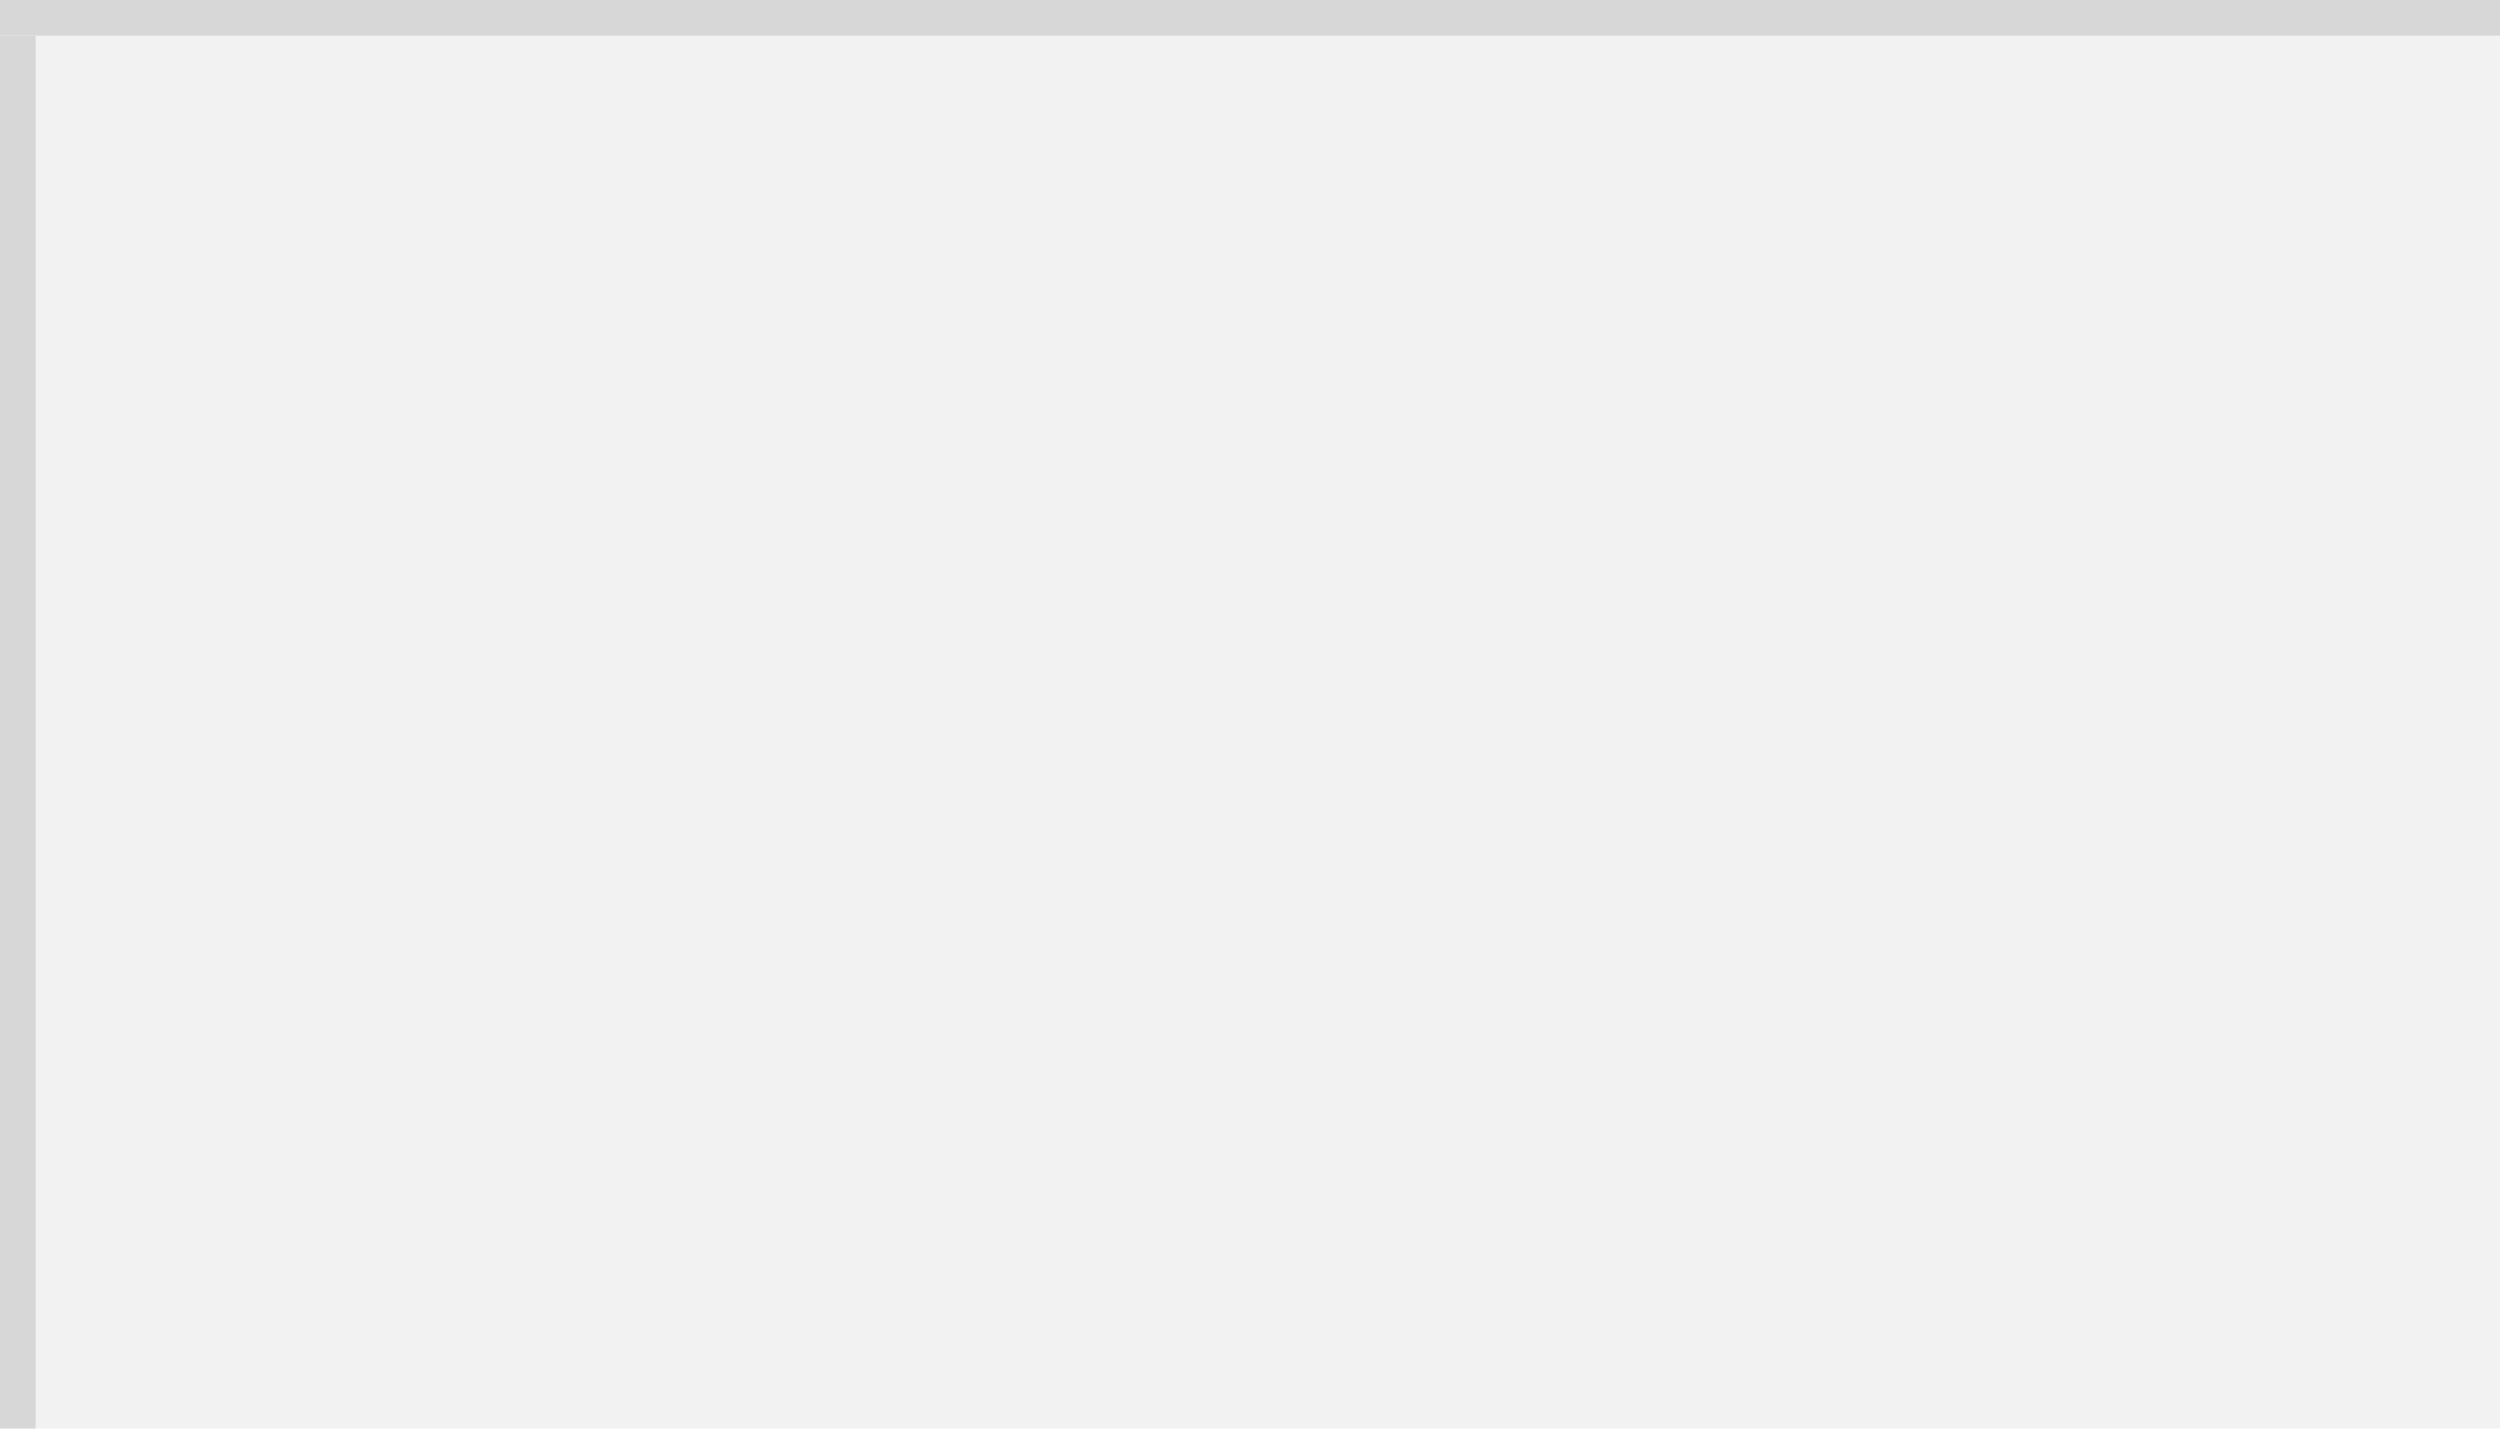
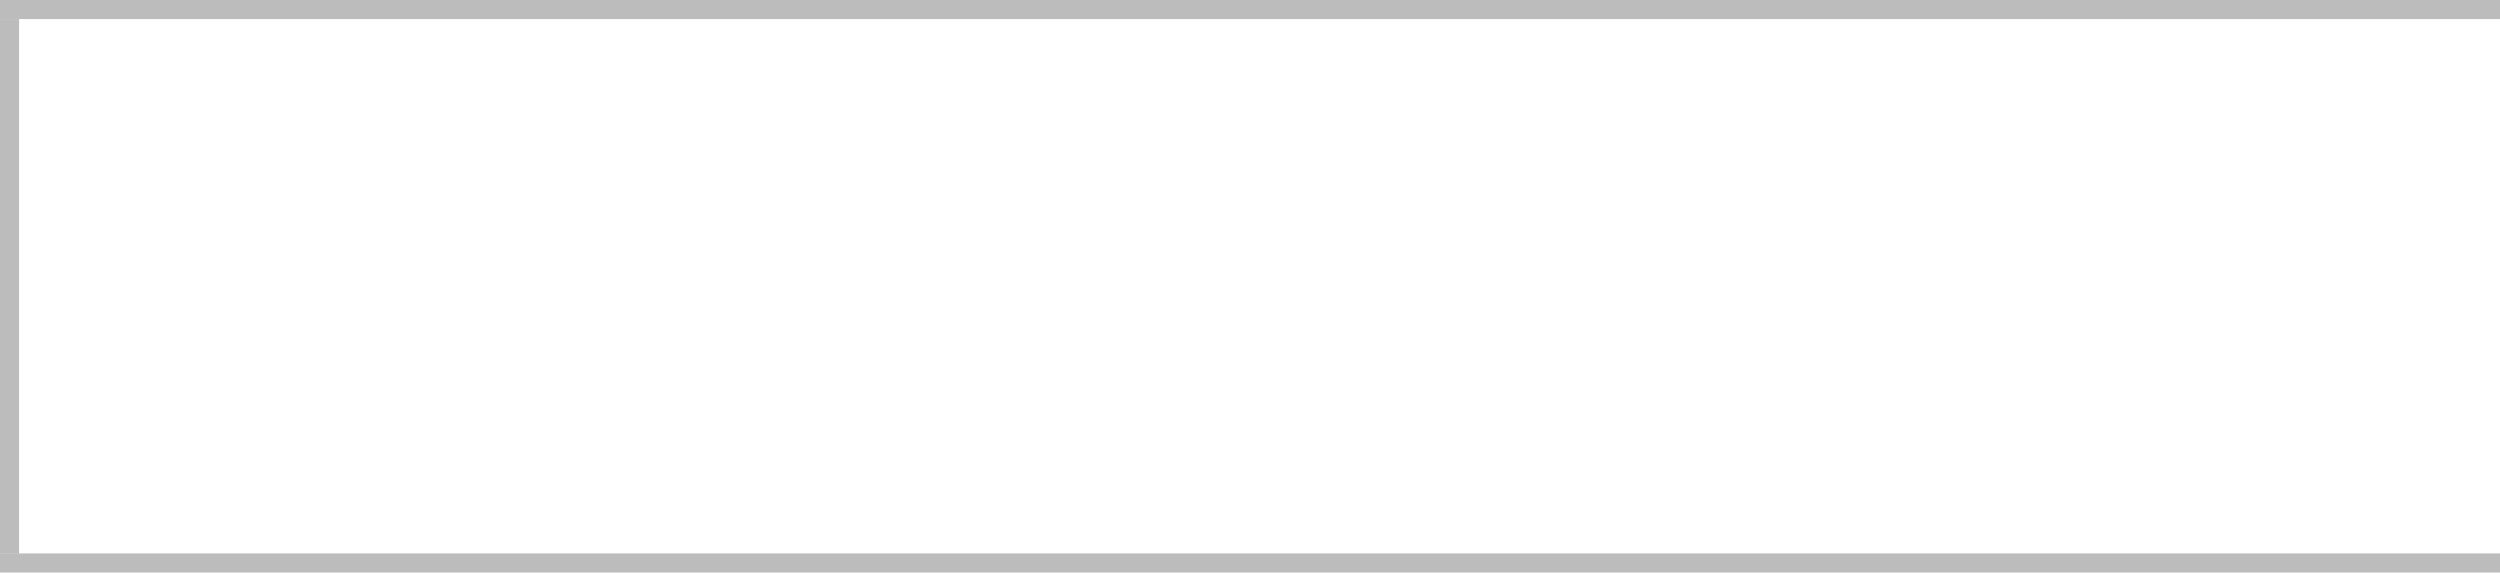
- <svg xmlns="http://www.w3.org/2000/svg" version="1.1" width="70px" height="40px" viewBox="250 0 70 40">
-   <path d="M 1 1  L 70 1  L 70 40  L 1 40  L 1 1  Z " fill-rule="nonzero" fill="rgba(242, 242, 242, 1)" stroke="none" transform="matrix(1 0 0 1 250 0 )" class="fill" />
-   <path d="M 0.5 1  L 0.5 40  " stroke-width="1" stroke-dasharray="0" stroke="rgba(215, 215, 215, 1)" fill="none" transform="matrix(1 0 0 1 250 0 )" class="stroke" />
-   <path d="M 0 0.5  L 70 0.5  " stroke-width="1" stroke-dasharray="0" stroke="rgba(215, 215, 215, 1)" fill="none" transform="matrix(1 0 0 1 250 0 )" class="stroke" />
+ <svg xmlns="http://www.w3.org/2000/svg" version="1.1" width="131px" height="30px" viewBox="0 30 131 30">
+   <path d="M 1 1  L 131 1  L 131 29  L 1 29  L 1 1  Z " fill-rule="nonzero" fill="rgba(255, 255, 255, 1)" stroke="none" transform="matrix(1 0 0 1 0 30 )" class="fill" />
+   <path d="M 0.5 1  L 0.5 29  " stroke-width="1" stroke-dasharray="0" stroke="rgba(121, 121, 121, 0.498)" fill="none" transform="matrix(1 0 0 1 0 30 )" class="stroke" />
+   <path d="M 0 0.5  L 131 0.5  " stroke-width="1" stroke-dasharray="0" stroke="rgba(121, 121, 121, 0.498)" fill="none" transform="matrix(1 0 0 1 0 30 )" class="stroke" />
+   <path d="M 0 29.5  L 131 29.5  " stroke-width="1" stroke-dasharray="0" stroke="rgba(121, 121, 121, 0.498)" fill="none" transform="matrix(1 0 0 1 0 30 )" class="stroke" />
</svg>
